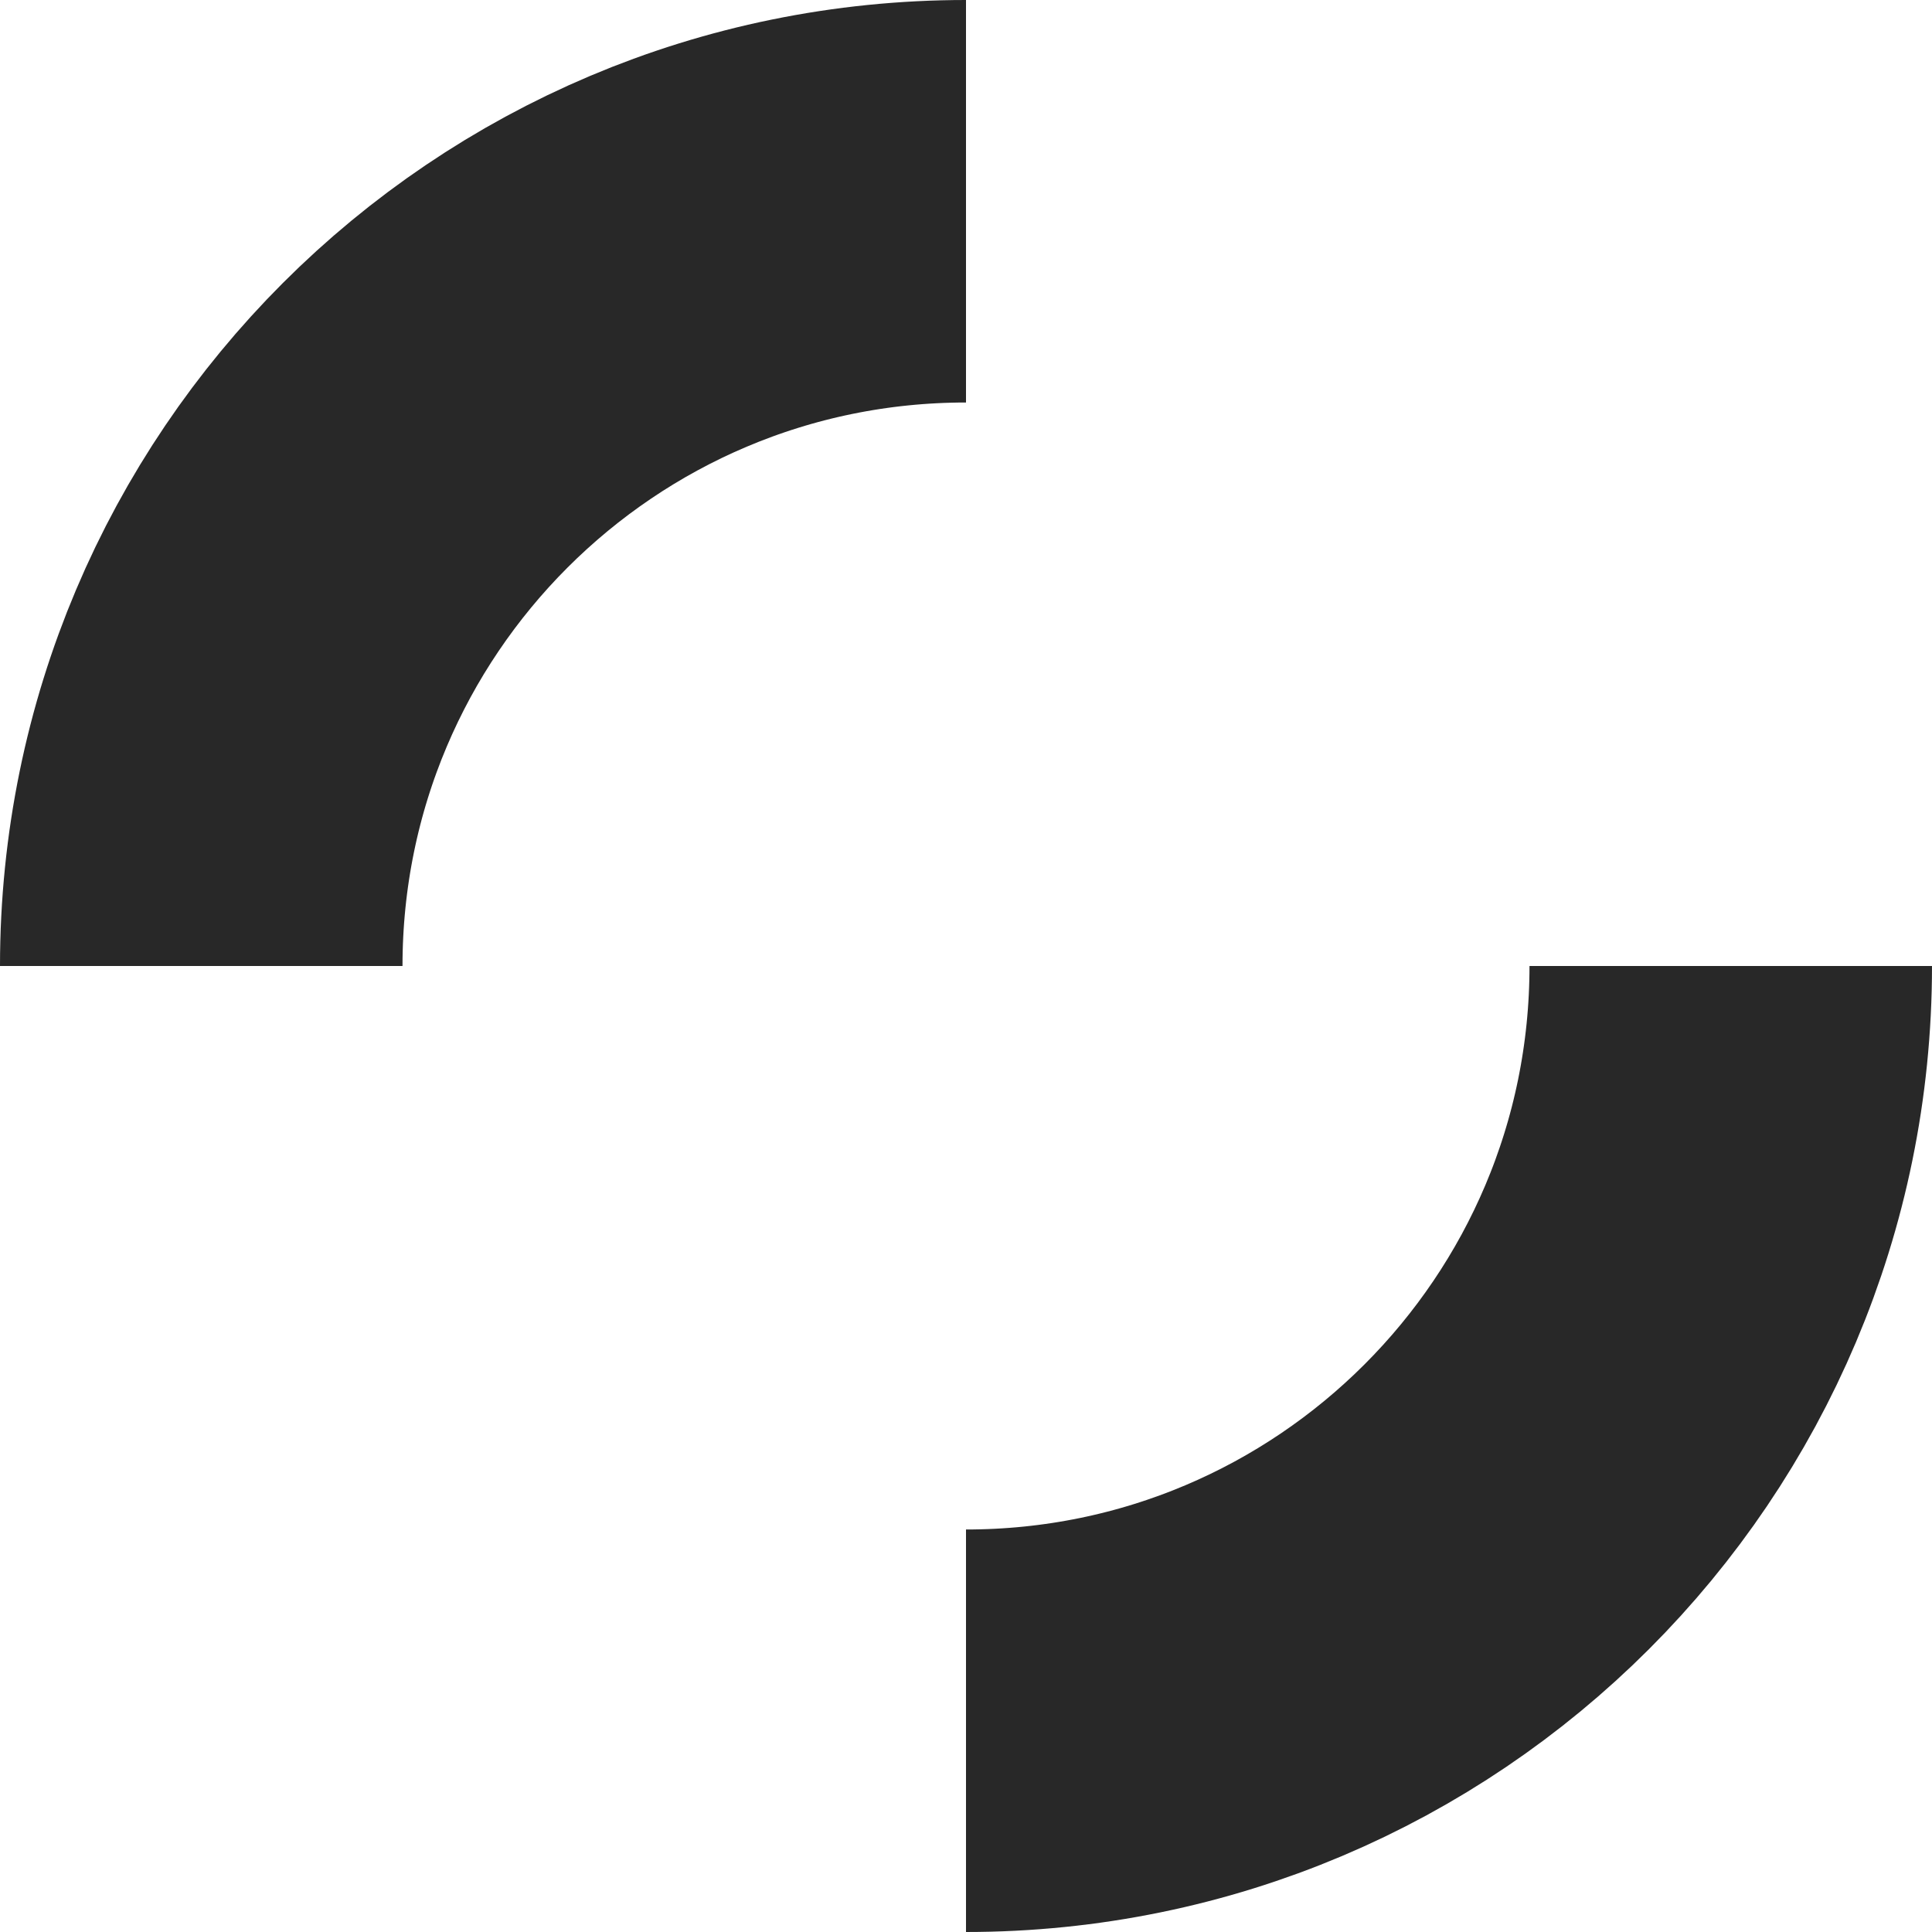
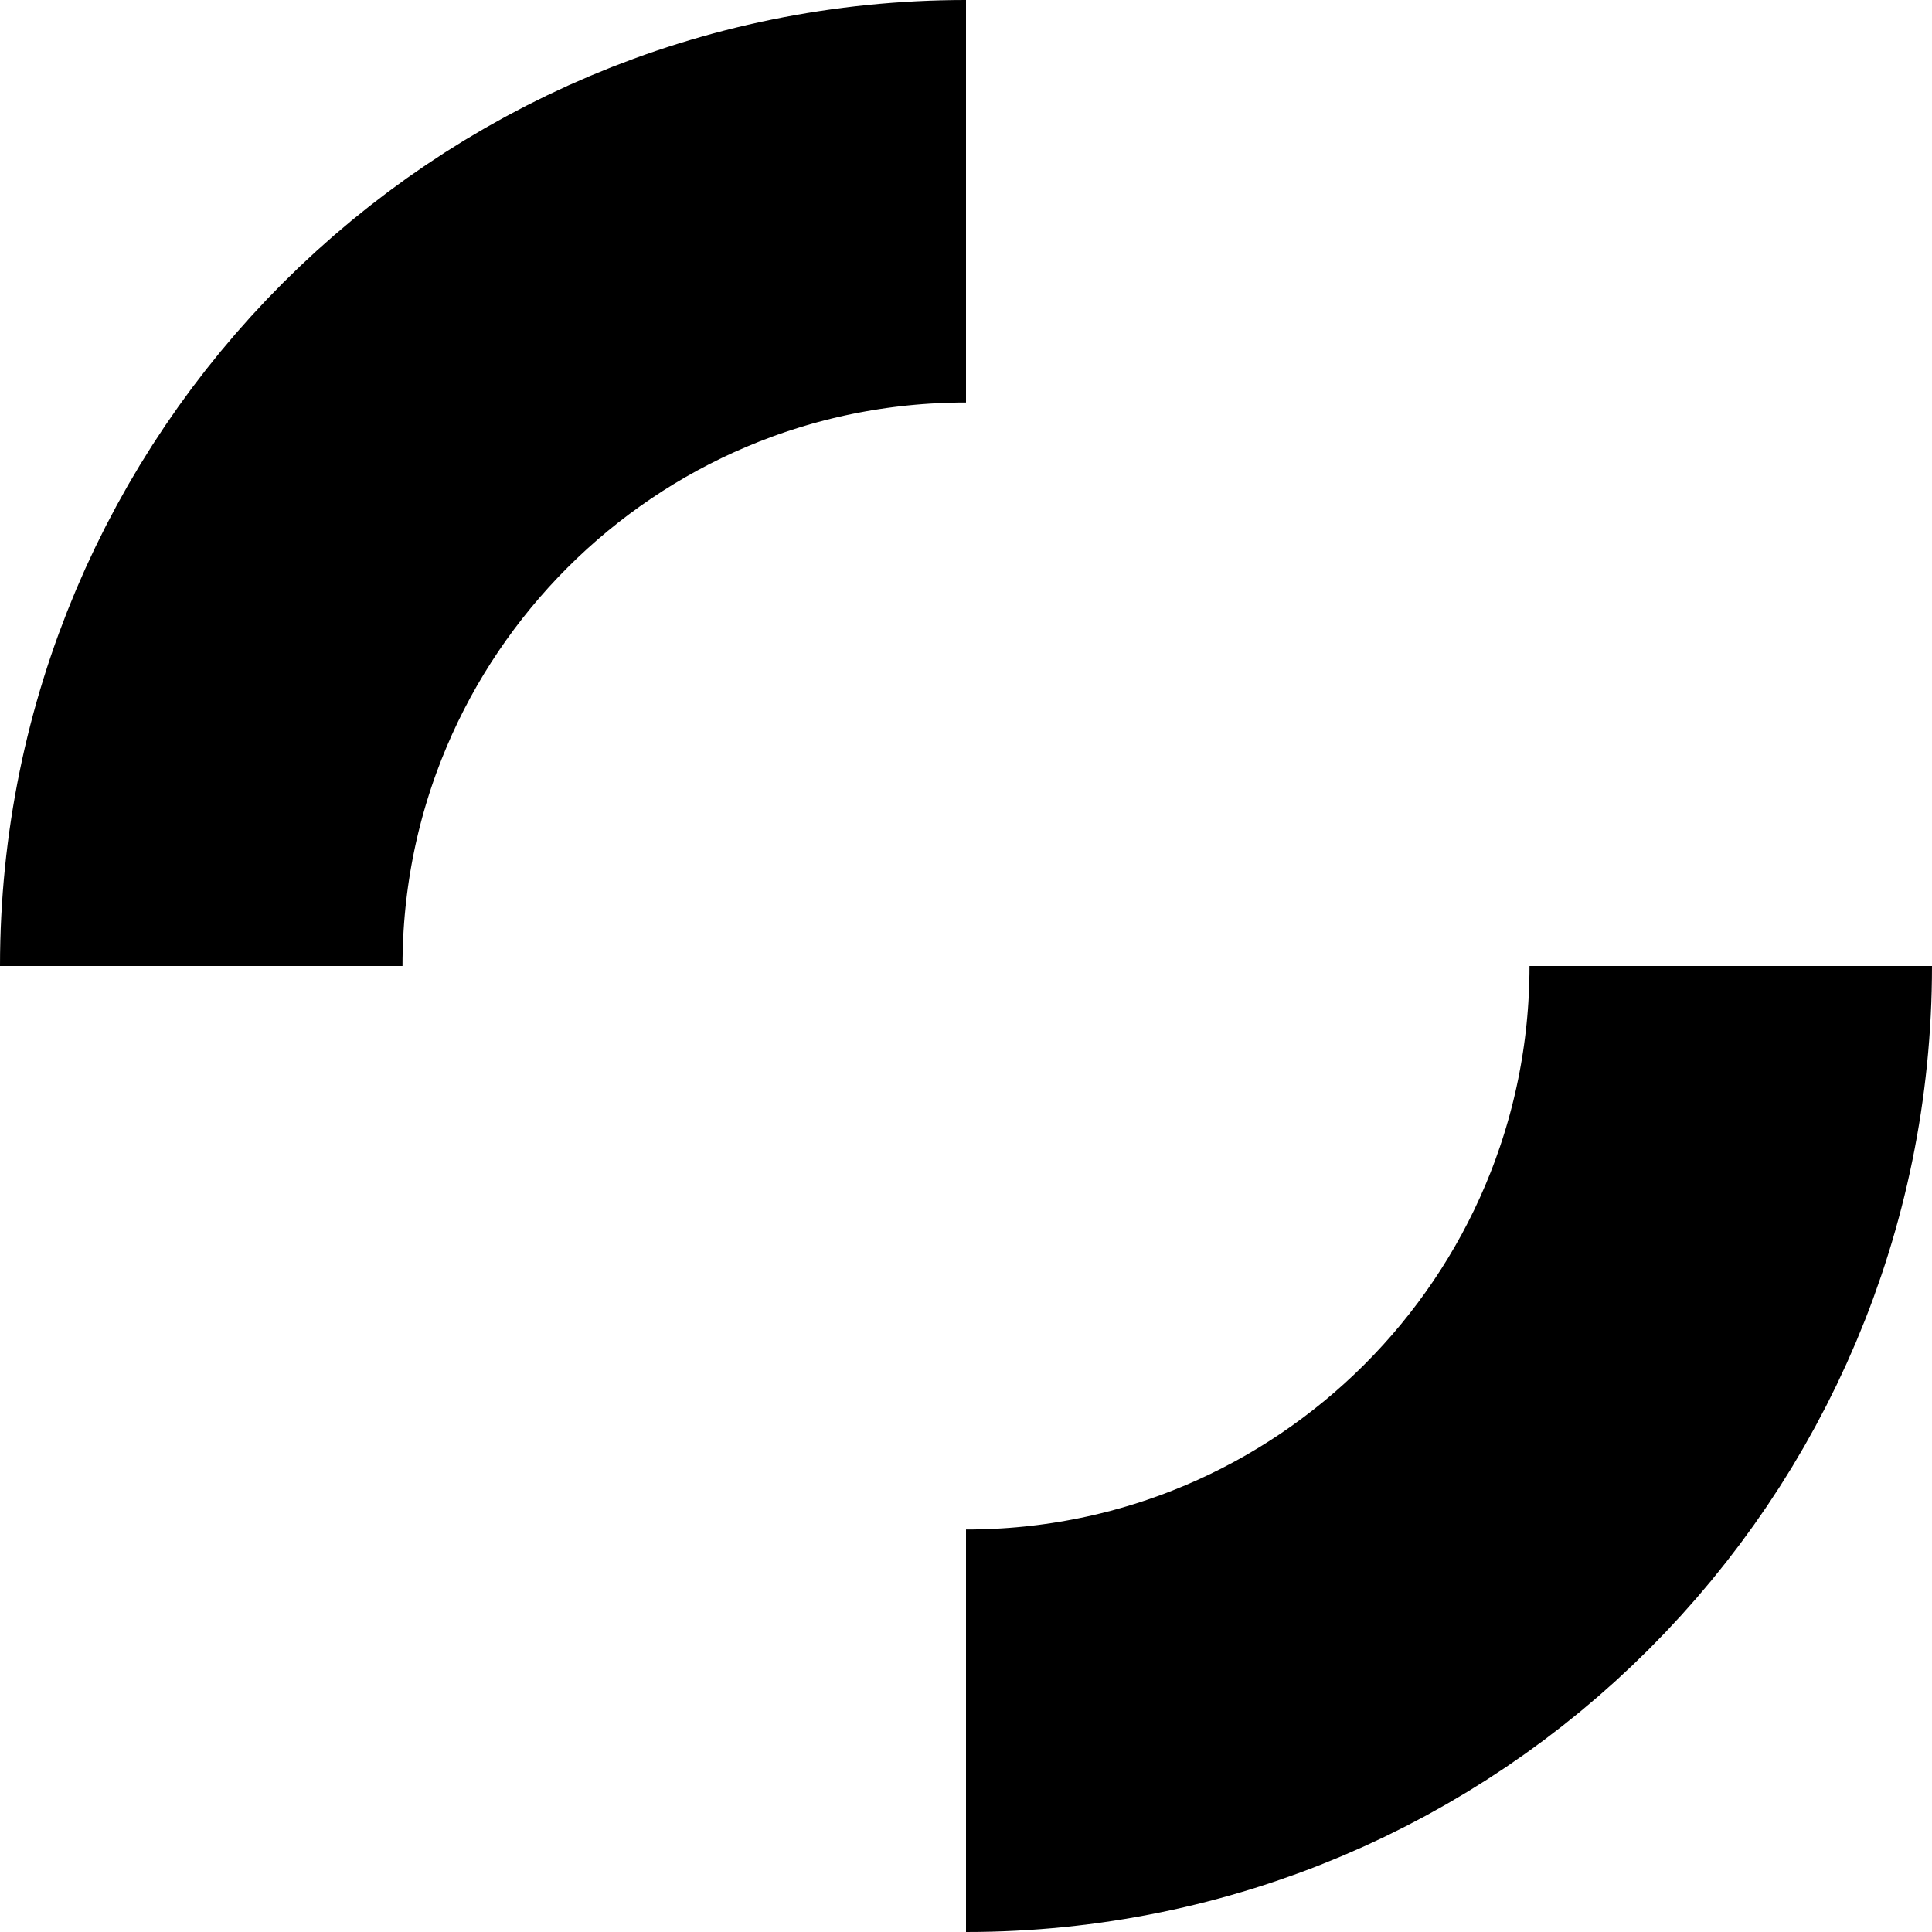
- <svg xmlns="http://www.w3.org/2000/svg" viewBox="0 0 48 48" fill="#282828" stroke="#282828">
+ <svg xmlns="http://www.w3.org/2000/svg" viewBox="0 0 48 48" fill="currentColor" stroke="currentColor">
  <path d="M5 24 A19 19 45 0 1 24 5" stroke-width="10" fill="none" />
  <path d="M43 24 A19 19 45 0 1 24 43" stroke-width="10" fill="none" />
</svg>
